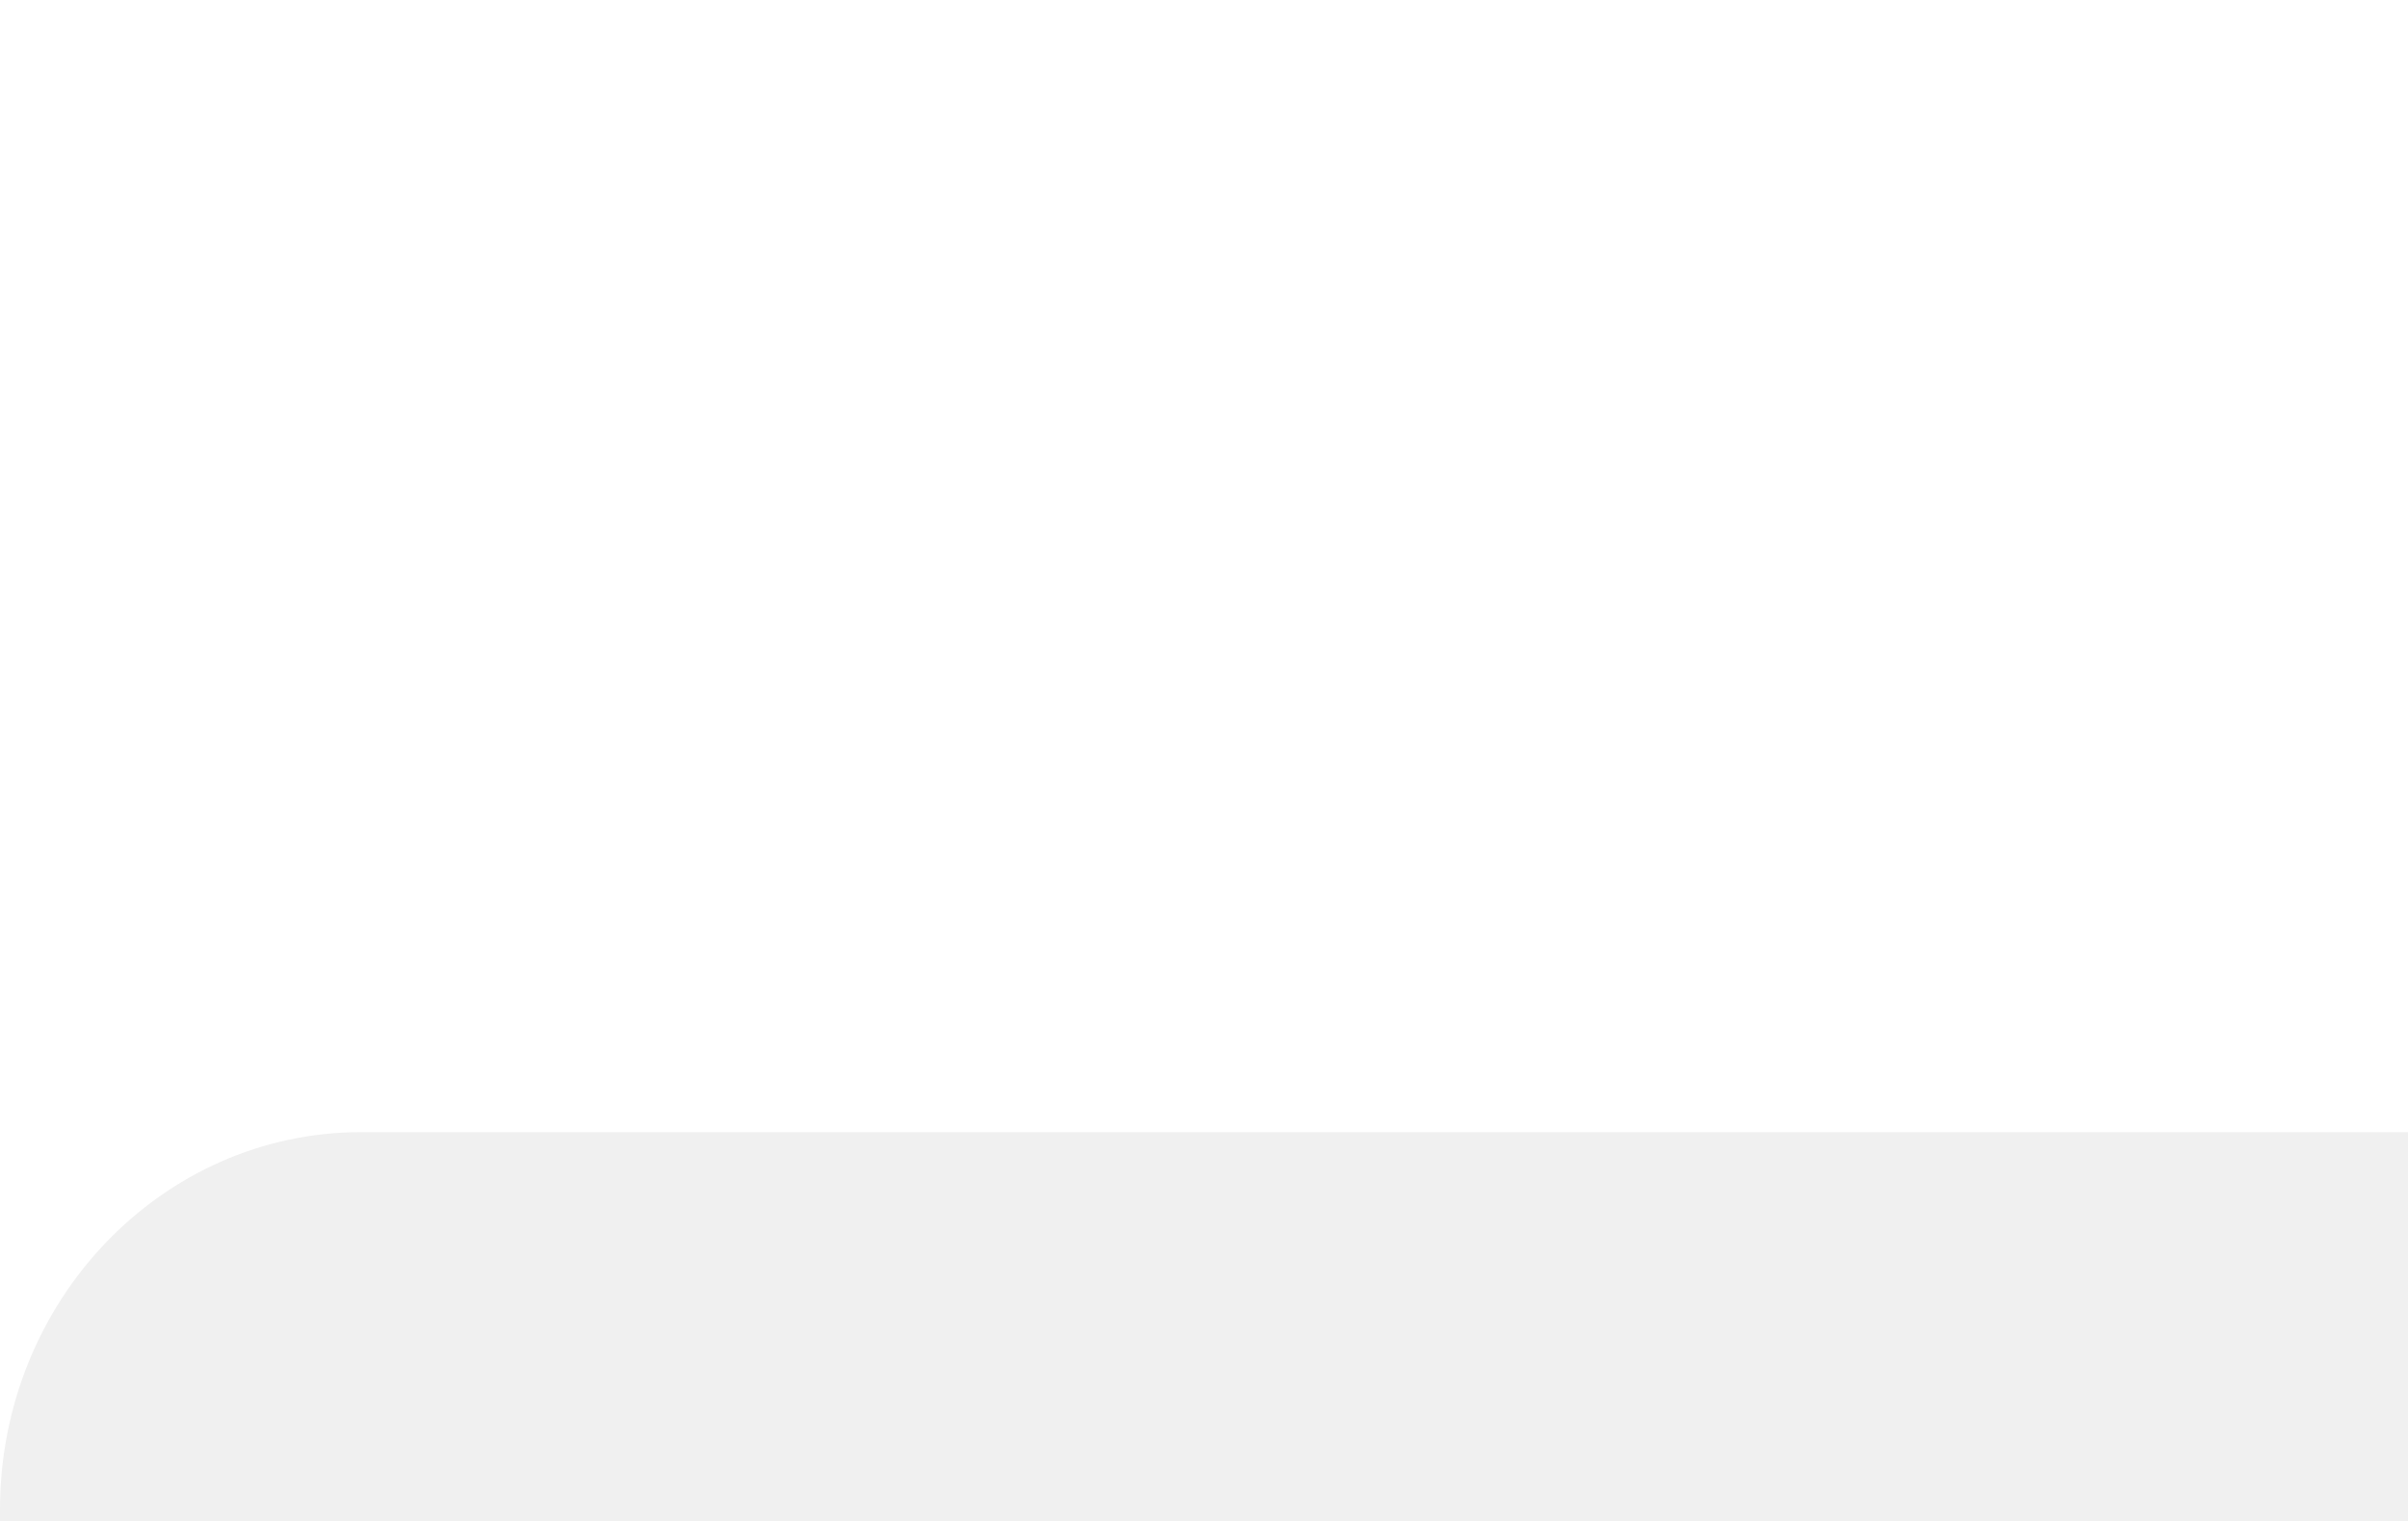
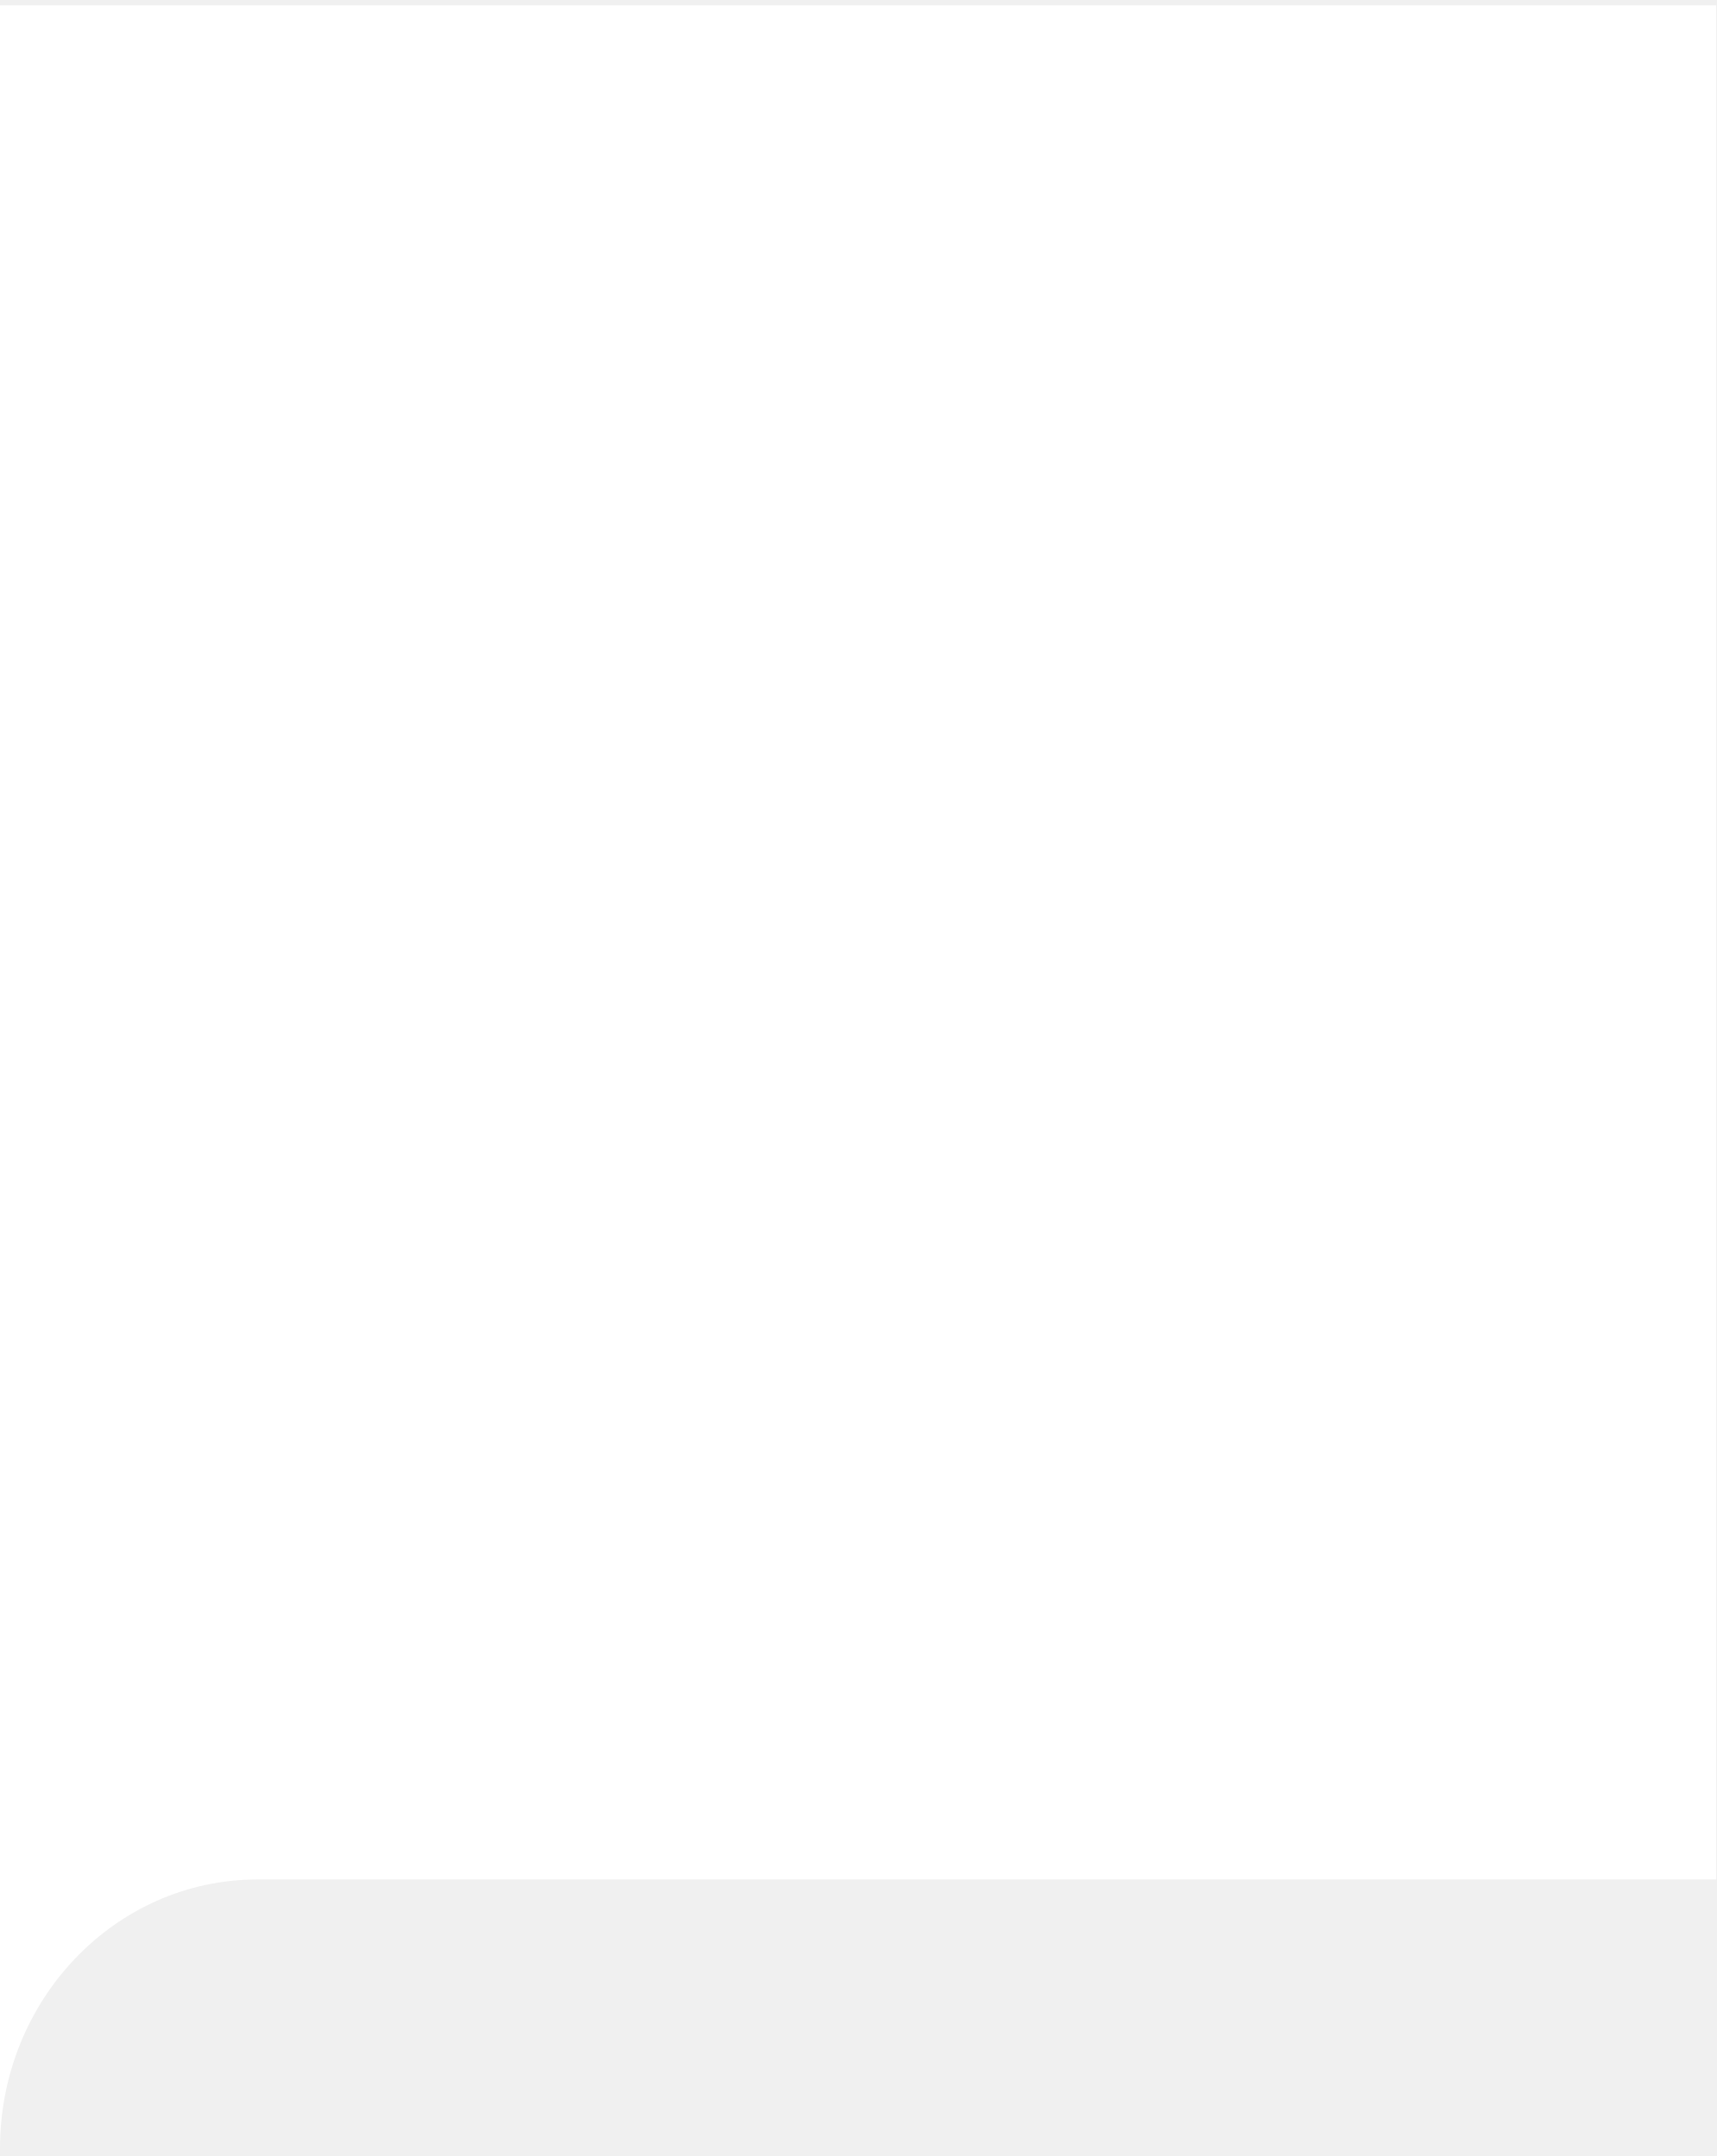
- <svg xmlns="http://www.w3.org/2000/svg" width="160" height="101" viewBox="0 0 160 101" fill="none">
-   <path fill-rule="evenodd" clip-rule="evenodd" d="M160 0H0v100.294C0 86.446 10.745 75.22 24 75.22h136V0z" fill="#fff" />
+ <svg xmlns="http://www.w3.org/2000/svg" width="160" height="201" viewBox="0 0 160 201" fill="none">
+   <path fill-rule="evenodd" clip-rule="evenodd" d="M160 .5H0v199.794c0-13.848 10.745-25.074 24-25.074h136V.5z" fill="#fff" />
</svg>
